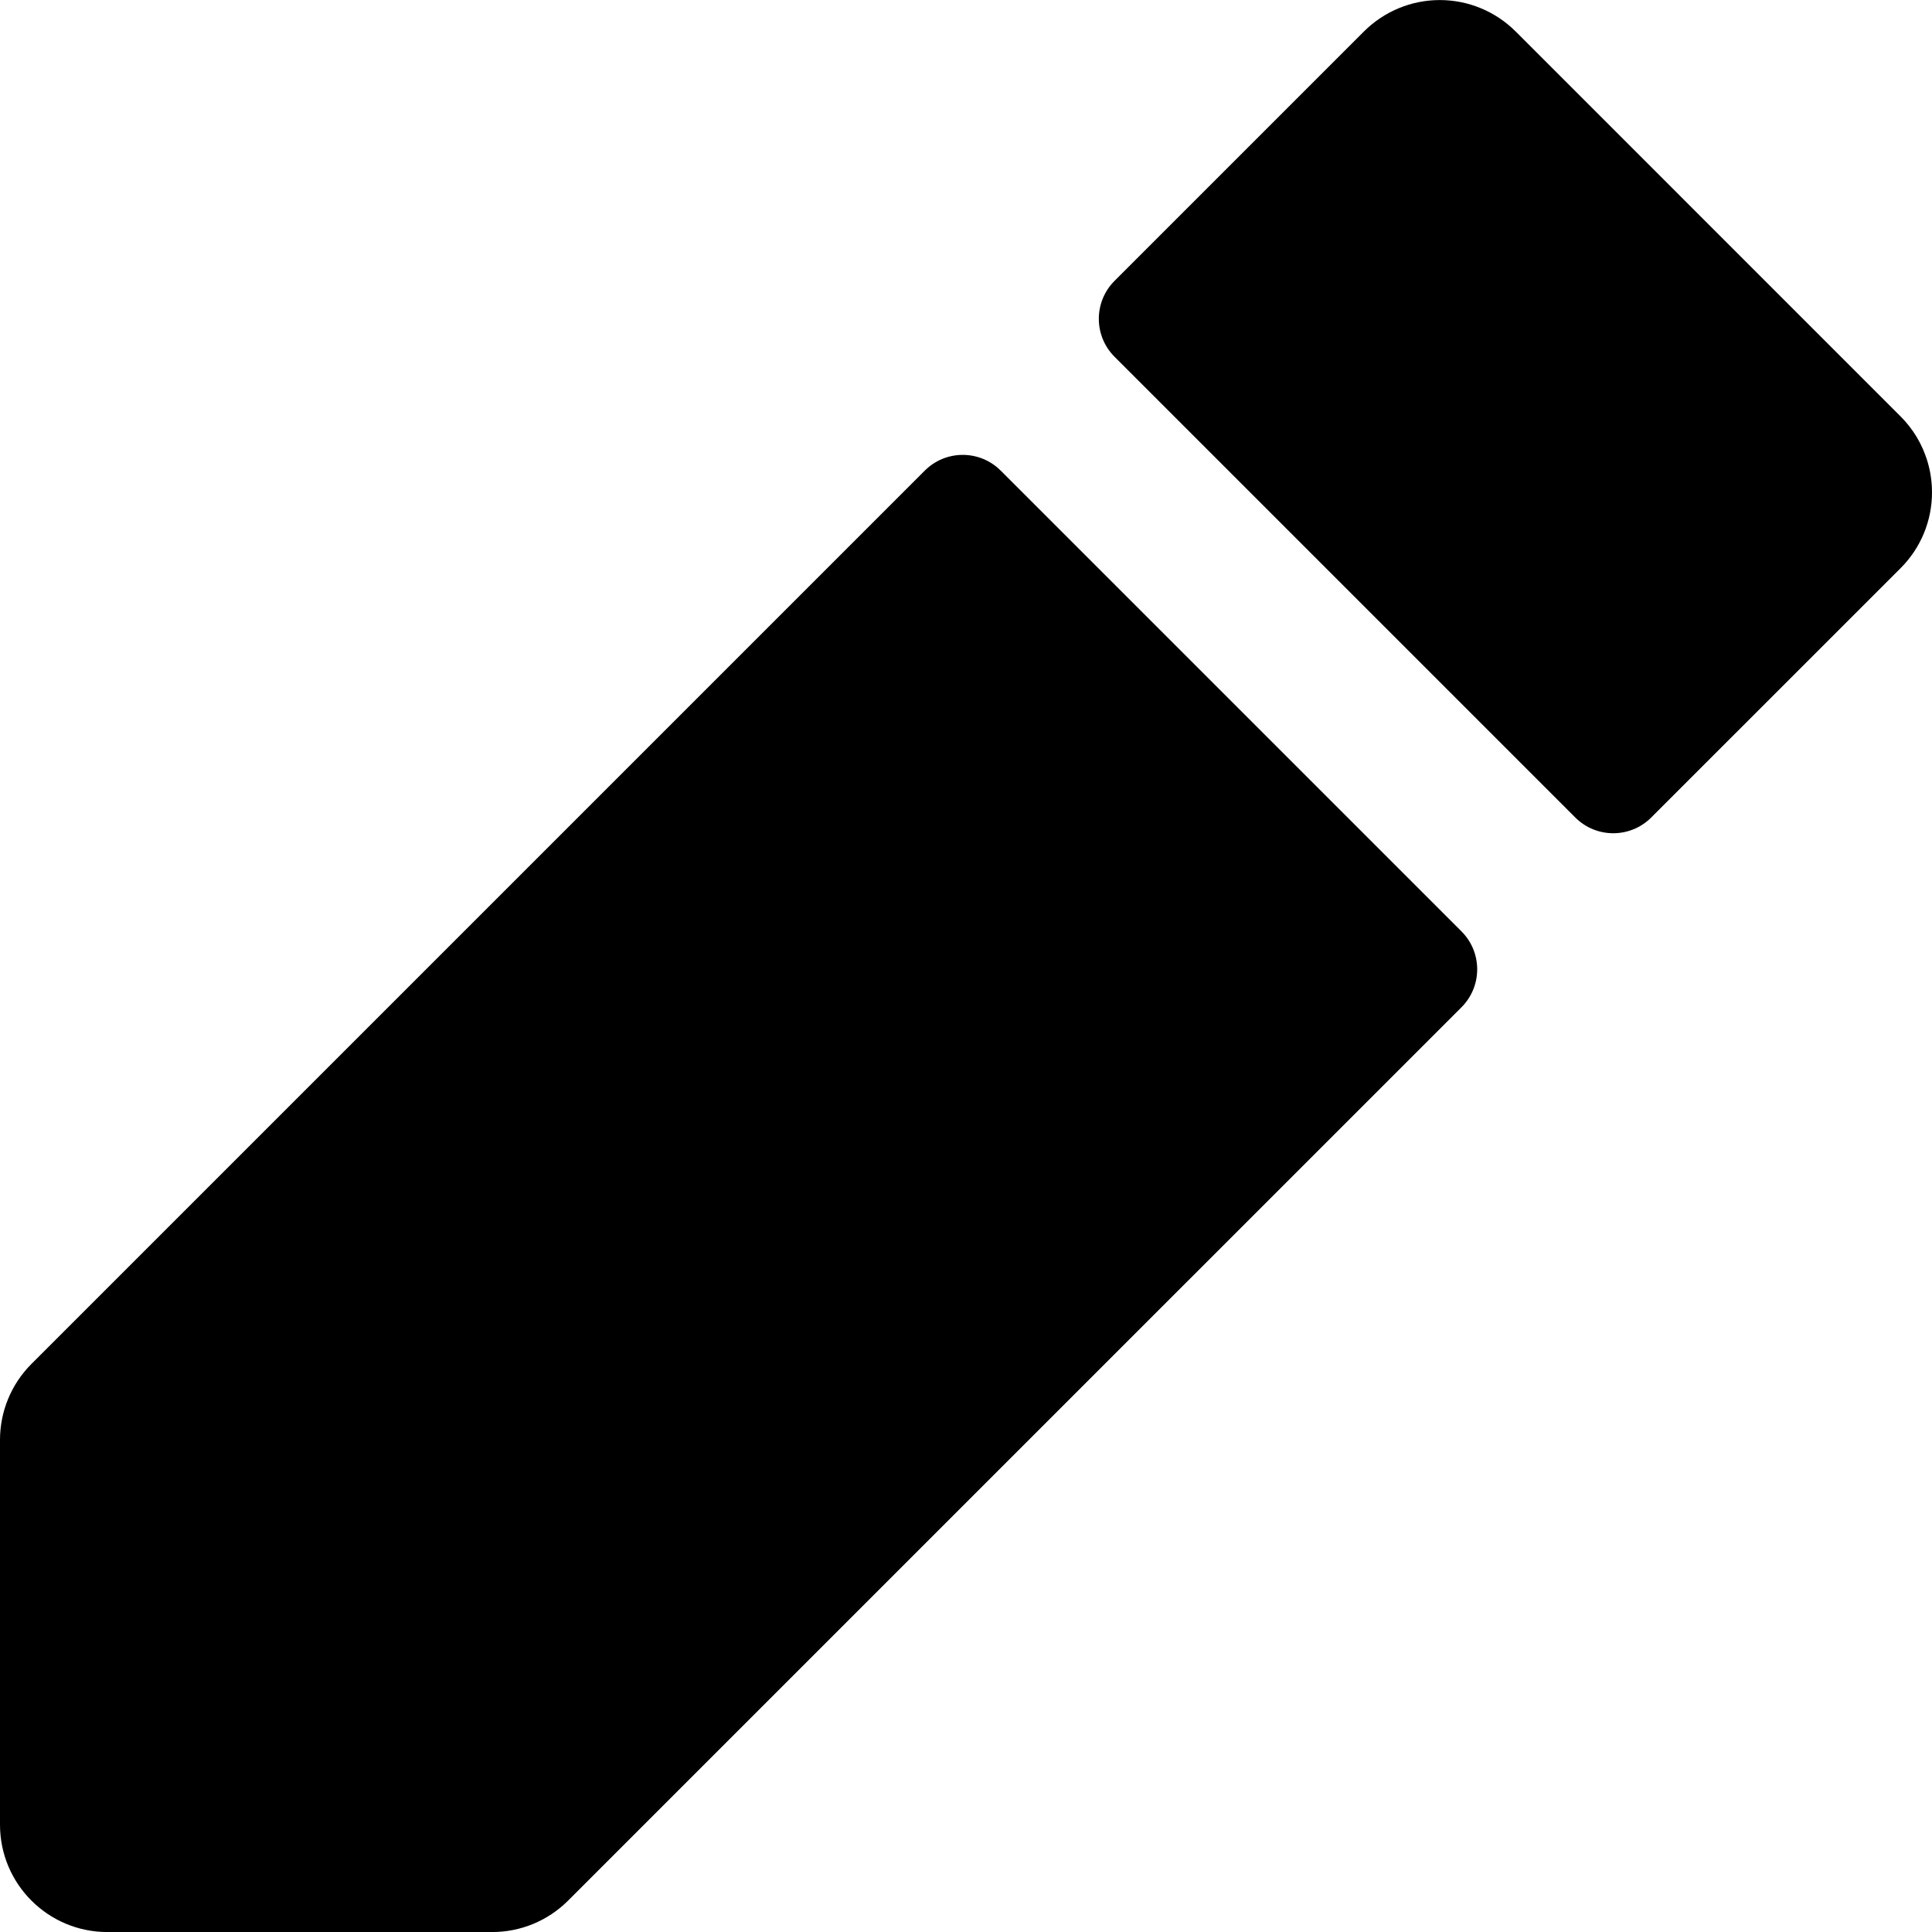
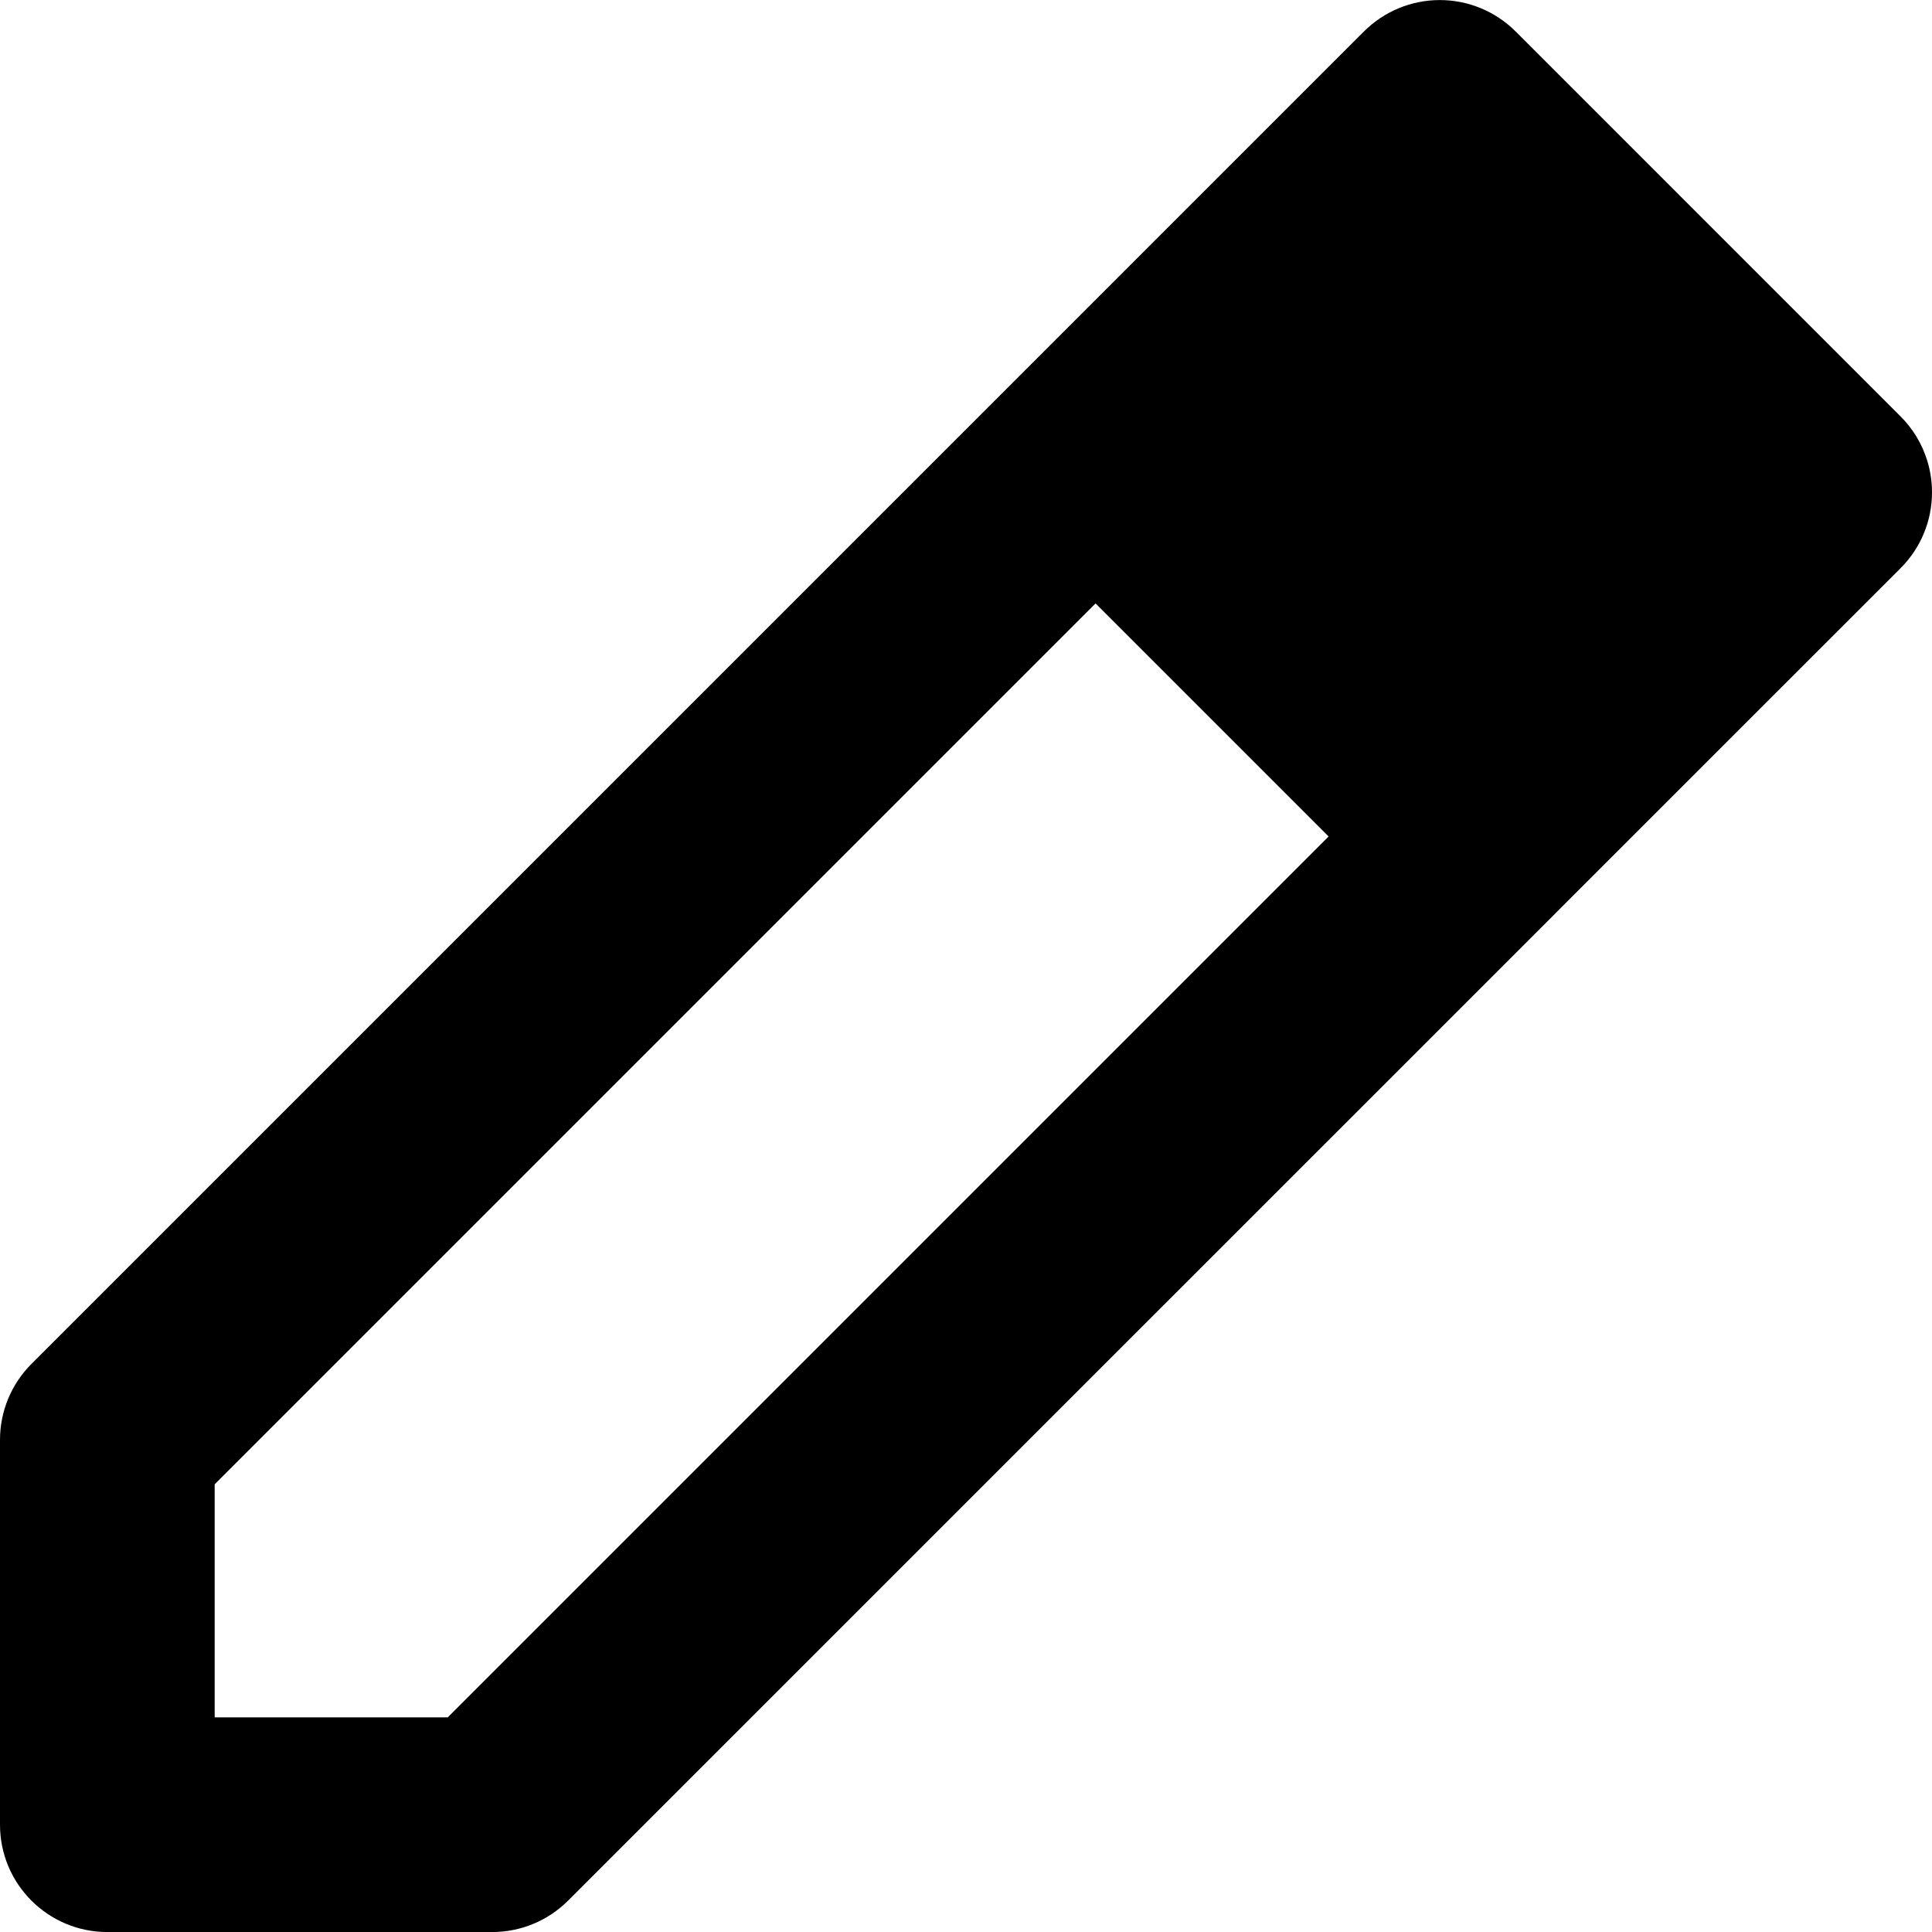
<svg xmlns="http://www.w3.org/2000/svg" width="450" height="450" viewBox="0 0 450 450">
-   <g>
-     <path d="M215.404,109.612,7.326,317.684A25.012,25.012,0,0,0,0,335.37V425.01a25,25,0,0,0,25,25h89.64a24.983,24.983,0,0,0,17.68-7.32L340.405,234.614a12.5,12.5,0,0,0,0-17.678L233.082,109.613A12.5,12.5,0,0,0,215.404,109.612Z" />
-     <path d="M449.97,113.49a25.055,25.055,0,0,0-1.18-6.51c-.12-.37-.25-.74-.39-1.1-.16-.44-.34-.88-.52-1.31a27.823,27.823,0,0,0-1.49-2.86,25.491,25.491,0,0,0-3.71-4.73h-.01L353.04,7.34h-.01a24.981,24.981,0,0,0-35.35,0l-58.081,58.079a12.5,12.5,0,0,0-0,17.678L366.919,190.417a12.5,12.5,0,0,0,17.677.001l58.084-58.077A24.902,24.902,0,0,0,450,114.67C450,114.28,449.99,113.88,449.97,113.49Z" />
-   </g>
+   <path d="M449.97,113.49a25.055,25.055,0,0,0-1.18-6.51c-.12-.37-.25-.74-.39-1.1-.16-.44-.34-.88-.52-1.31a27.823,27.823,0,0,0-1.49-2.86,25.491,25.491,0,0,0-3.71-4.73h-.01L353.04,7.34h-.01a24.981,24.981,0,0,0-35.35,0L7.32,317.69A25,25,0,0,0,0,335.37V425.01a24.996,24.996,0,0,0,25,25h89.64a24.983,24.983,0,0,0,17.68-7.32L362.5,212.52v-.01l80.18-80.17A24.902,24.902,0,0,0,450,114.67C450,114.28,449.99,113.88,449.97,113.49ZM104.28,400.01H50V345.73L255.18,140.55l54.28,54.28Z" />
</svg>
